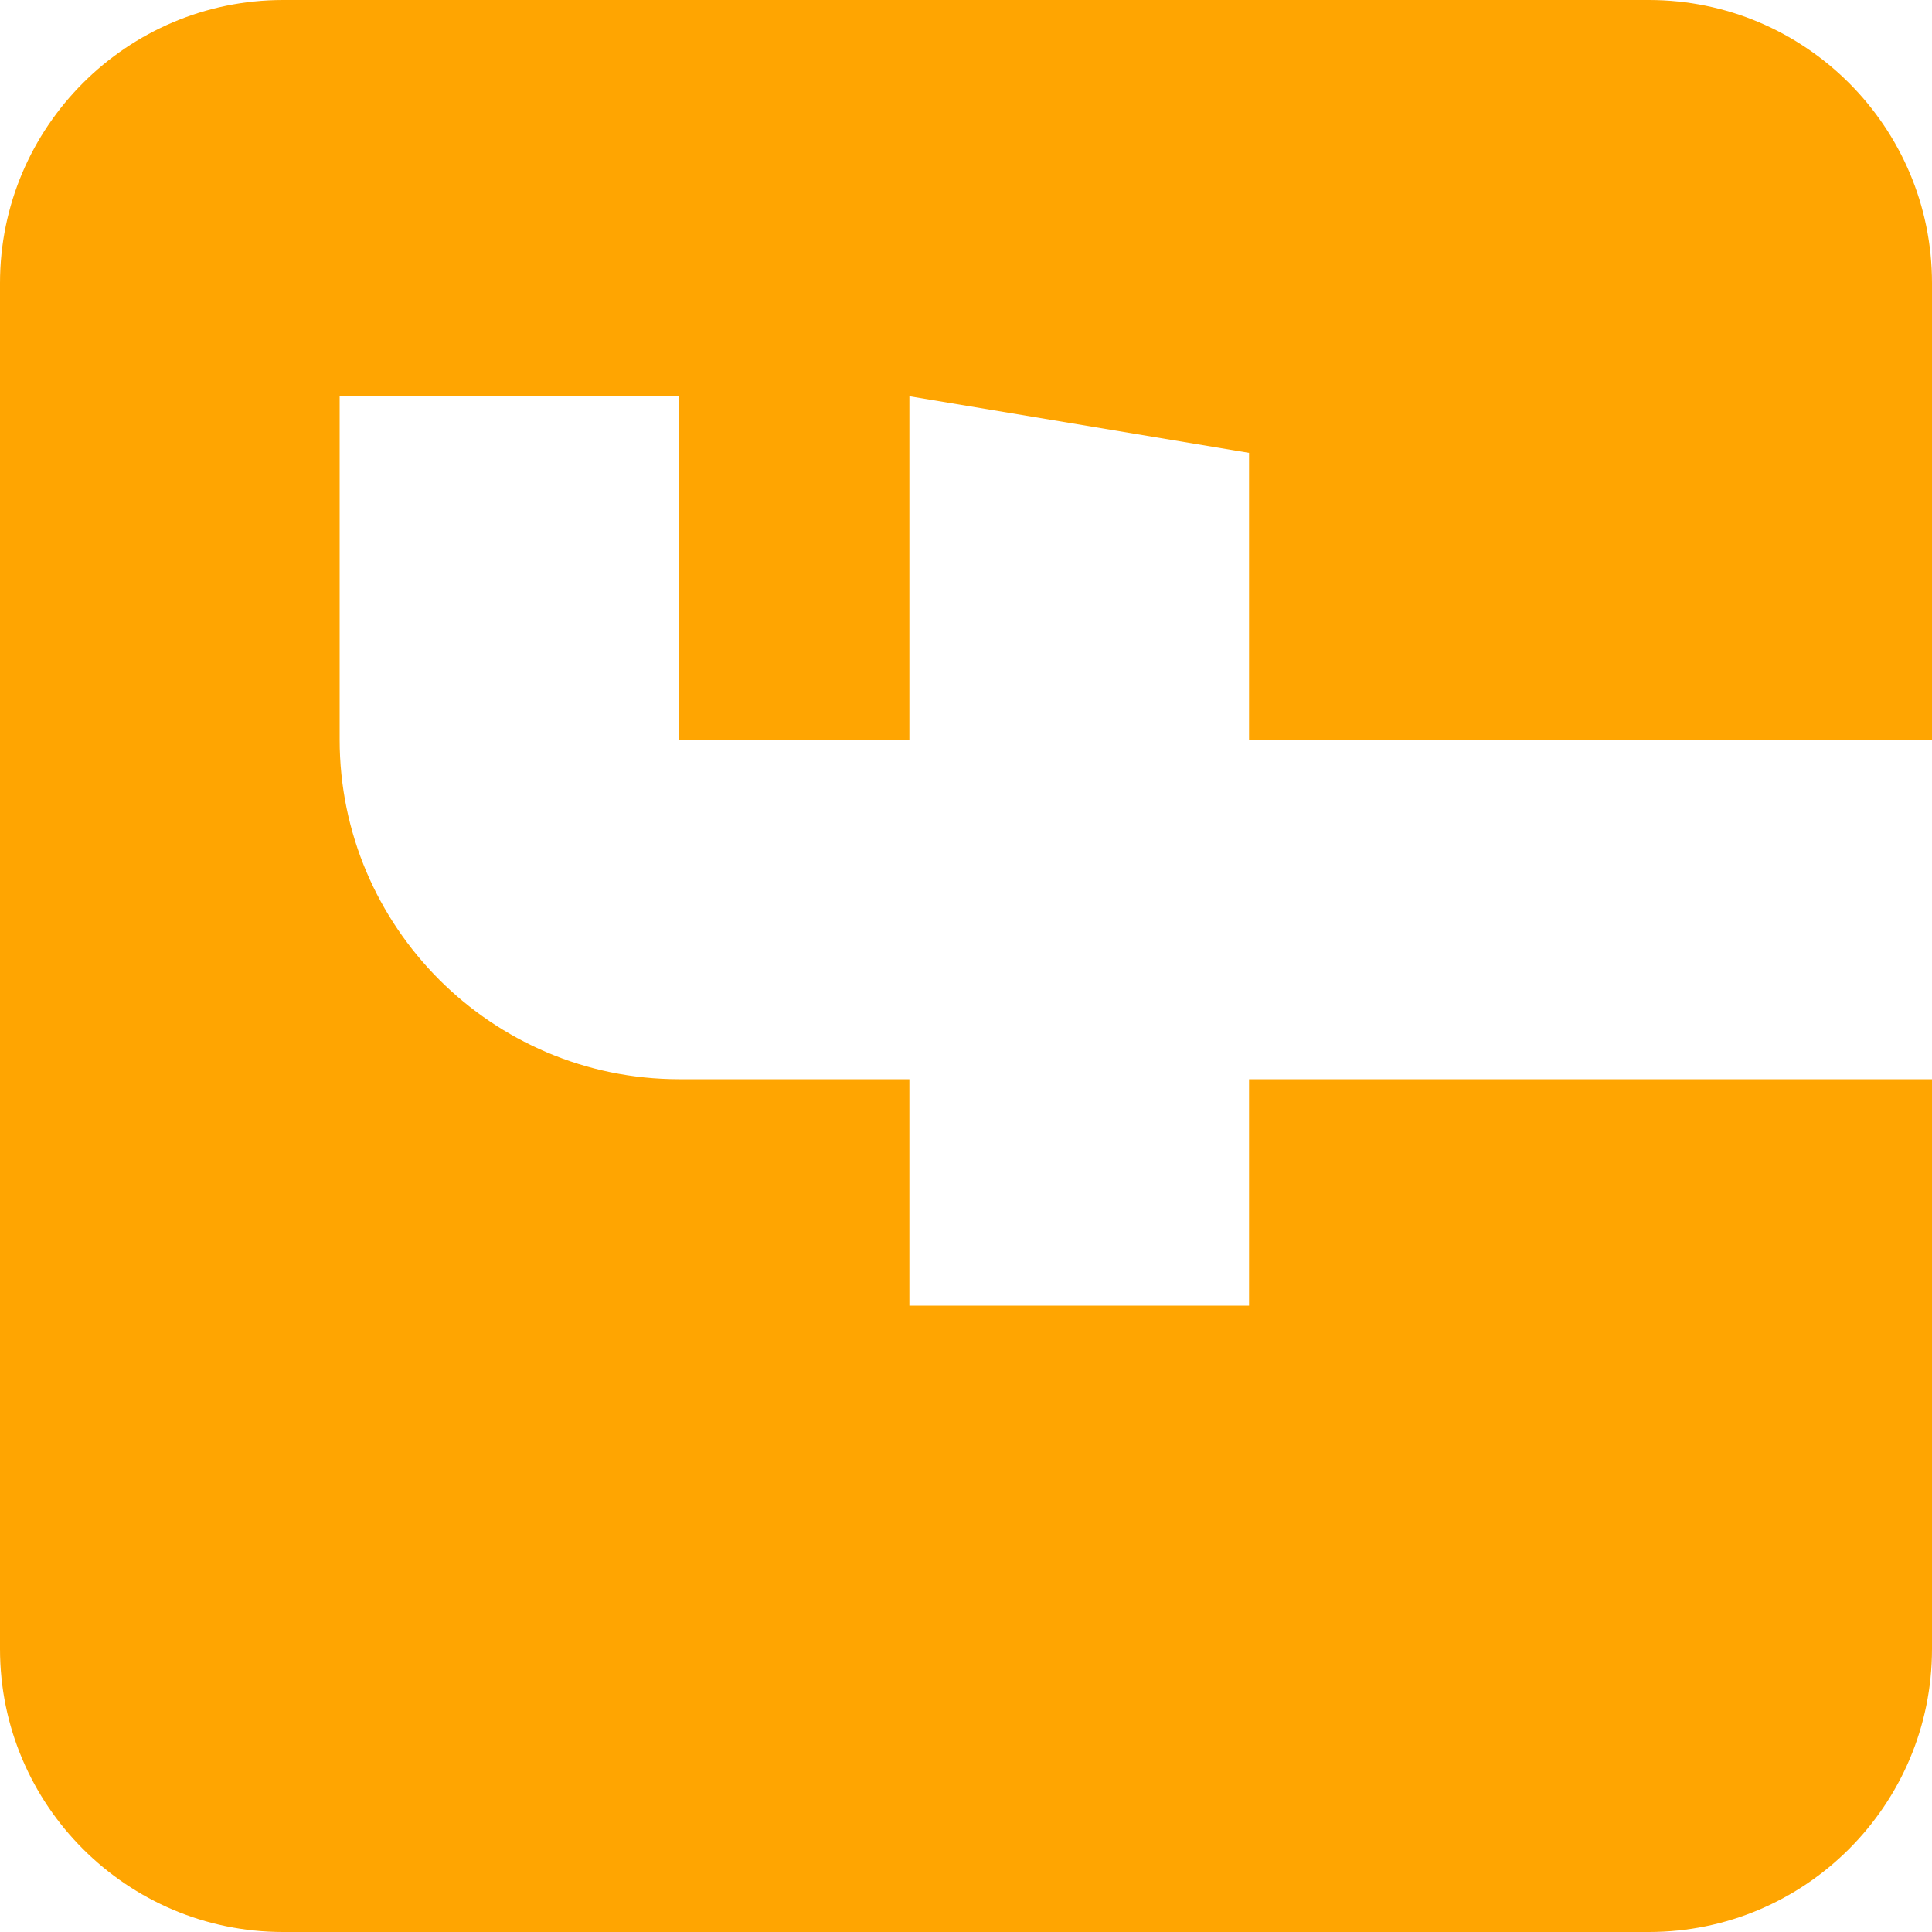
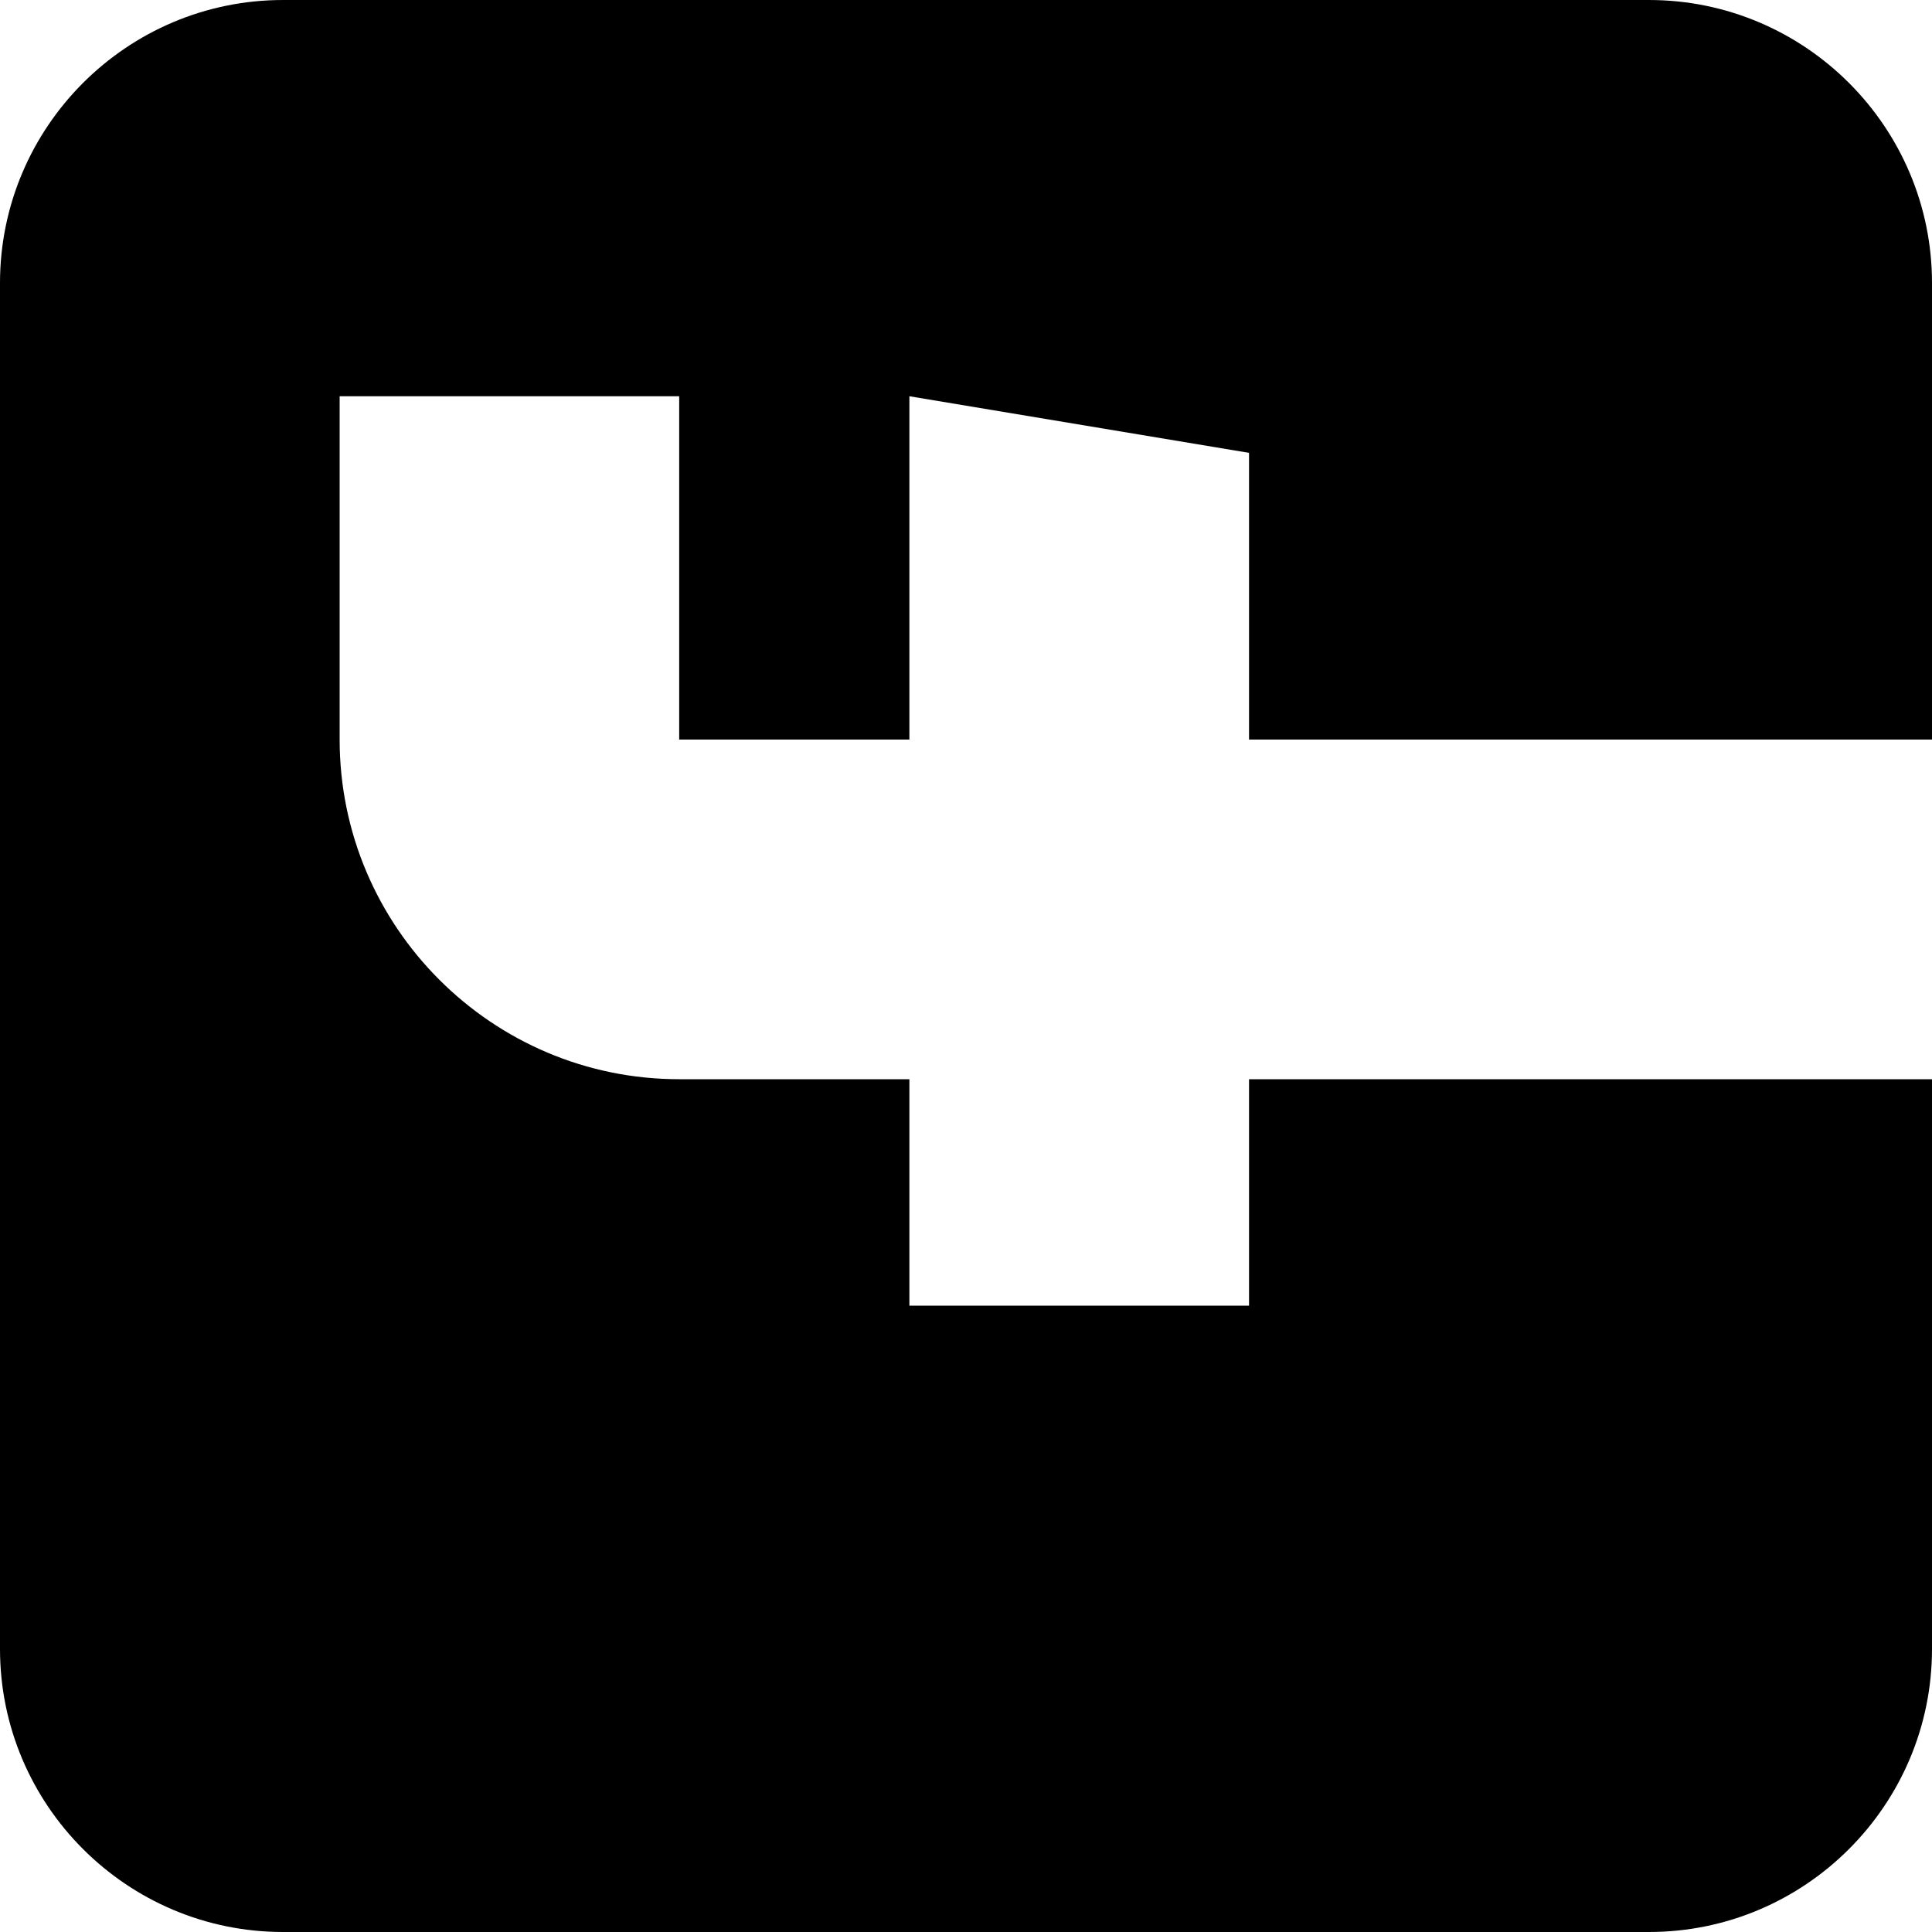
<svg xmlns="http://www.w3.org/2000/svg" width="20" height="20" viewBox="0 0 20 20" fill="nane">
-   <path d="M-7.46167e-07 2.93L-1.28061e-07 17.07C-5.74539e-08 18.686 1.314 20 2.93 20L17.07 20C18.686 20 20 18.686 20 17.07L20 11.172L12.93 11.172L12.93 13.516L9.414 13.516L9.414 11.172L7.031 11.172C5.093 11.172 3.516 9.595 3.516 7.656L3.516 4.102L7.031 4.102L7.031 7.656L9.414 7.656L9.414 4.102L12.93 4.688L12.93 7.656L20 7.656L20 2.93C20 1.314 18.686 -8.16774e-07 17.07 -7.46167e-07L2.93 -1.28061e-07C1.314 -5.74539e-08 -8.16774e-07 1.314 -7.46167e-07 2.93Z" fill="#FFA501" />
+   <path d="M-7.46167e-07 2.93L-1.28061e-07 17.07C-5.74539e-08 18.686 1.314 20 2.93 20L17.07 20C18.686 20 20 18.686 20 17.07L20 11.172L12.93 11.172L12.93 13.516L9.414 13.516L9.414 11.172L7.031 11.172C5.093 11.172 3.516 9.595 3.516 7.656L3.516 4.102L7.031 4.102L7.031 7.656L9.414 7.656L9.414 4.102L12.93 4.688L12.93 7.656L20 7.656L20 2.93C20 1.314 18.686 -8.16774e-07 17.07 -7.46167e-07L2.93 -1.28061e-07C1.314 -5.74539e-08 -8.16774e-07 1.314 -7.46167e-07 2.93Z" fill="black" />
</svg>
